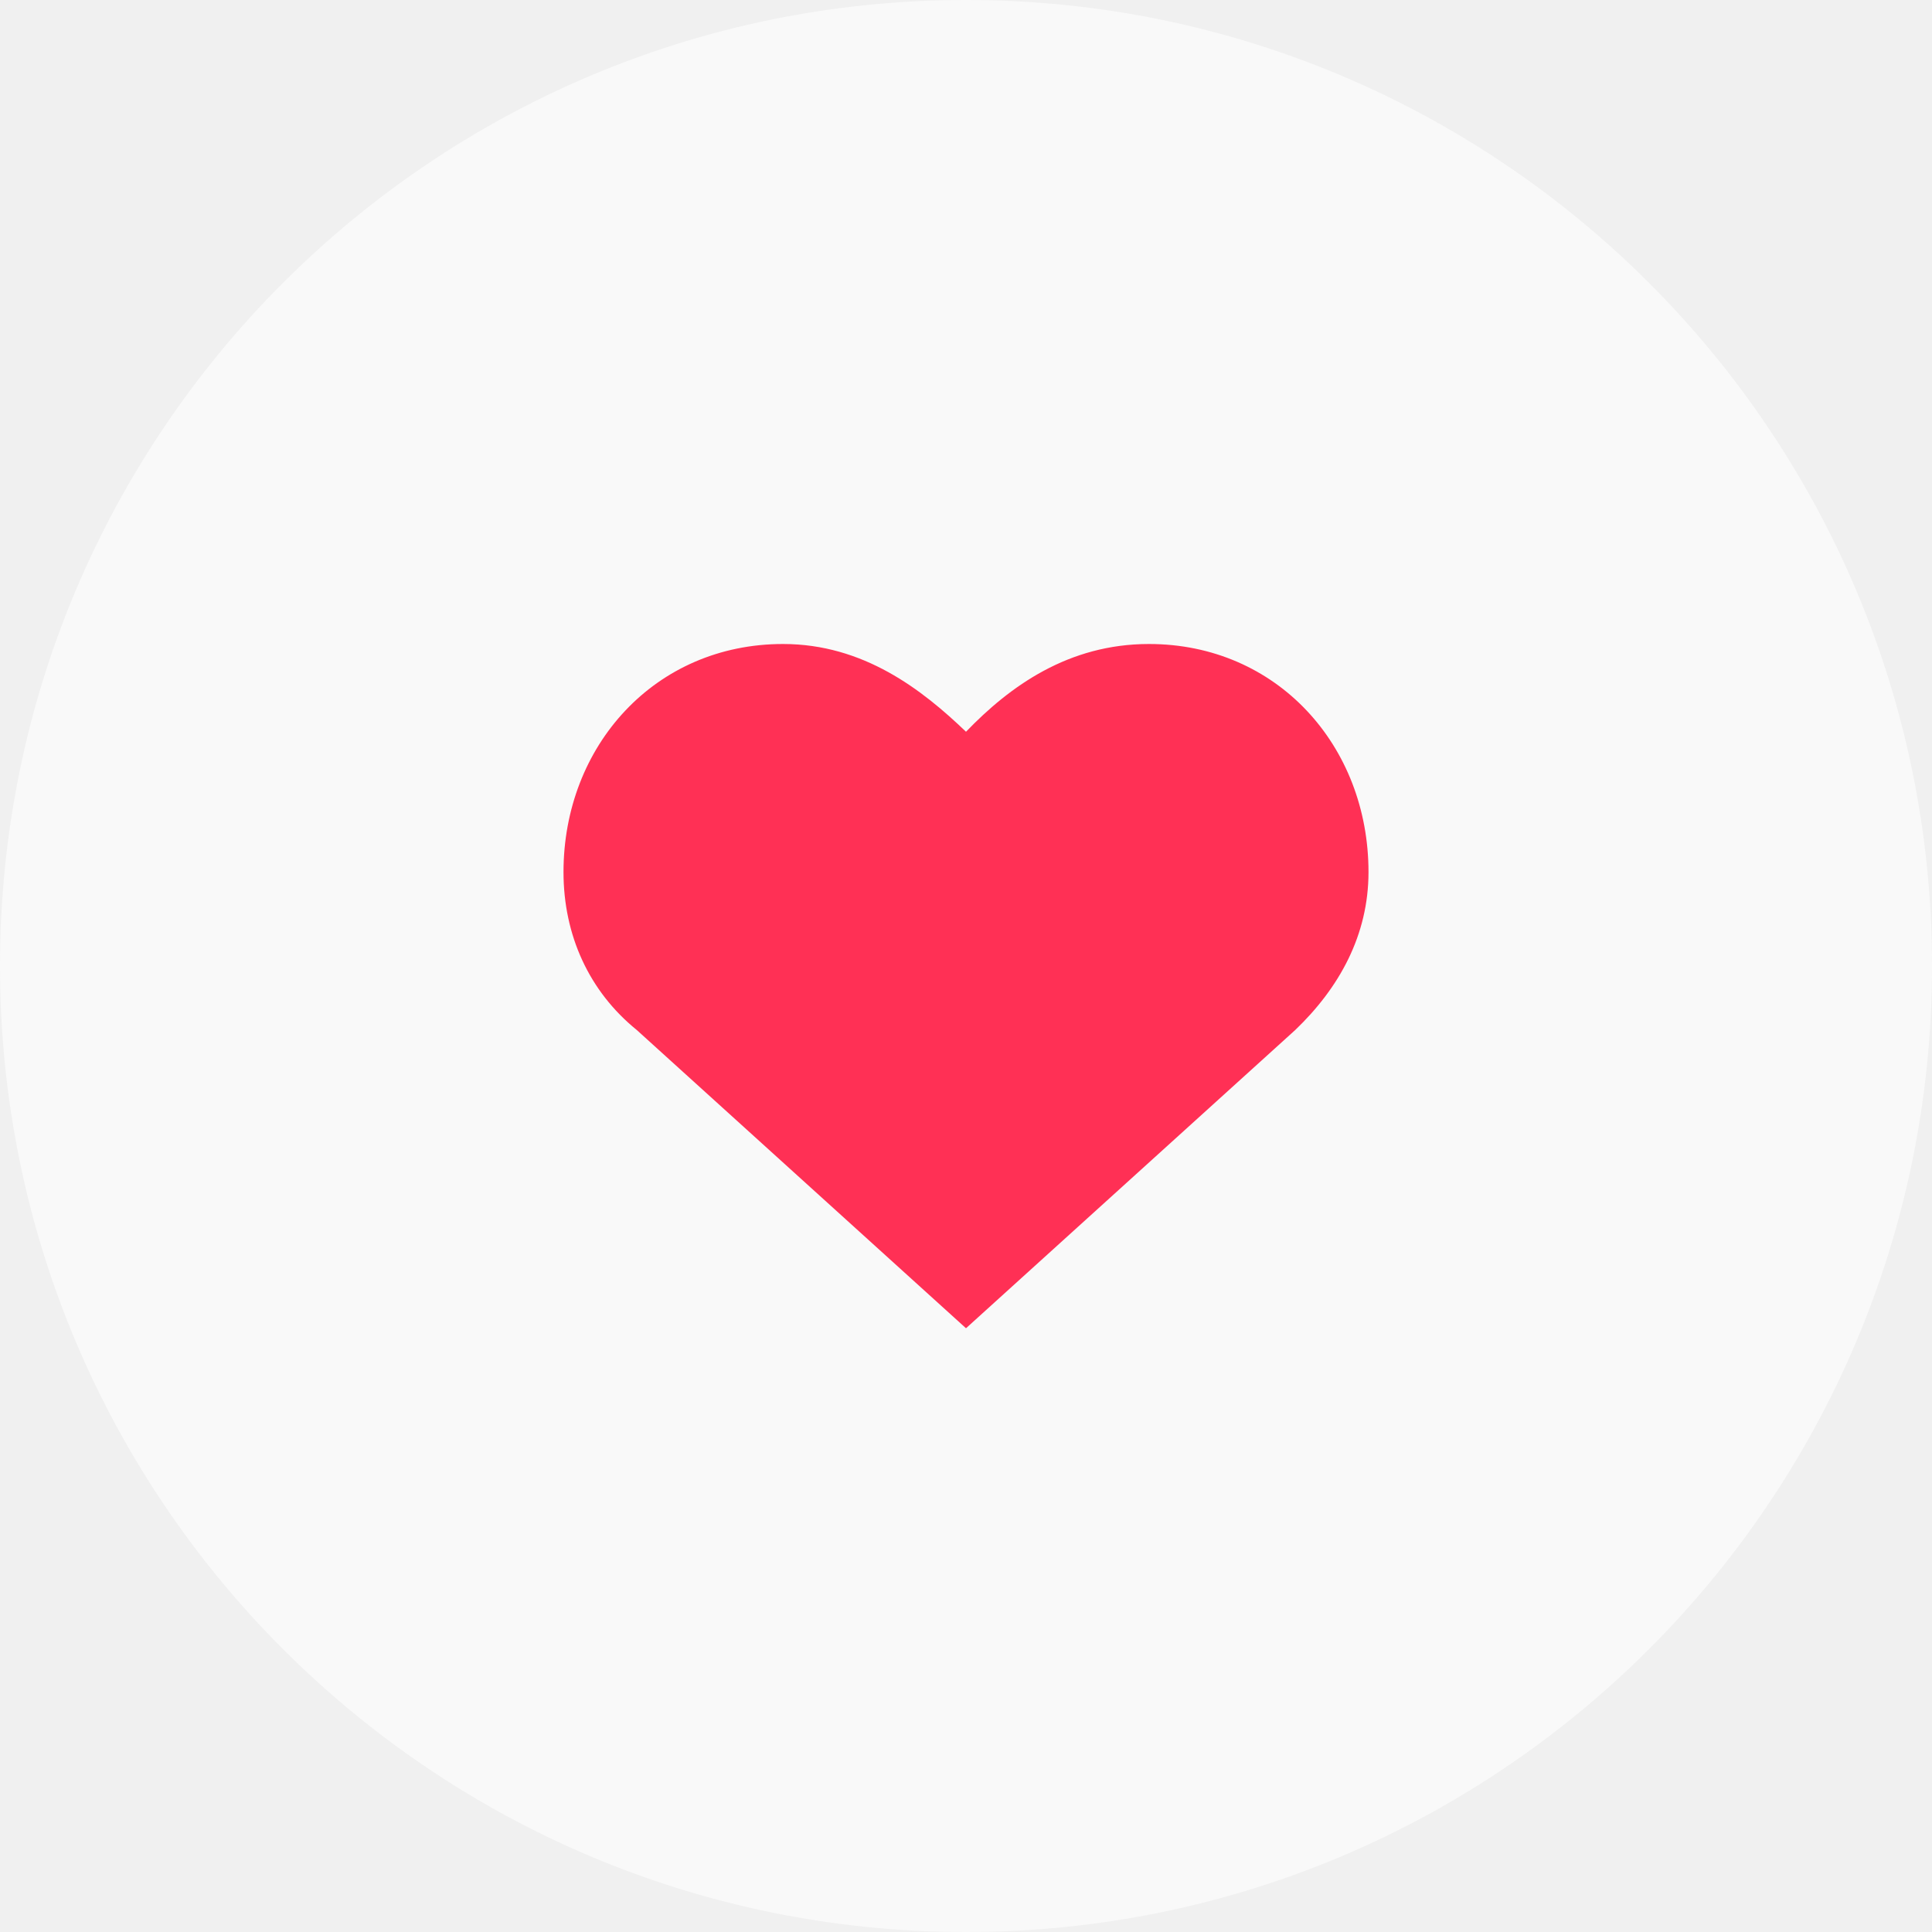
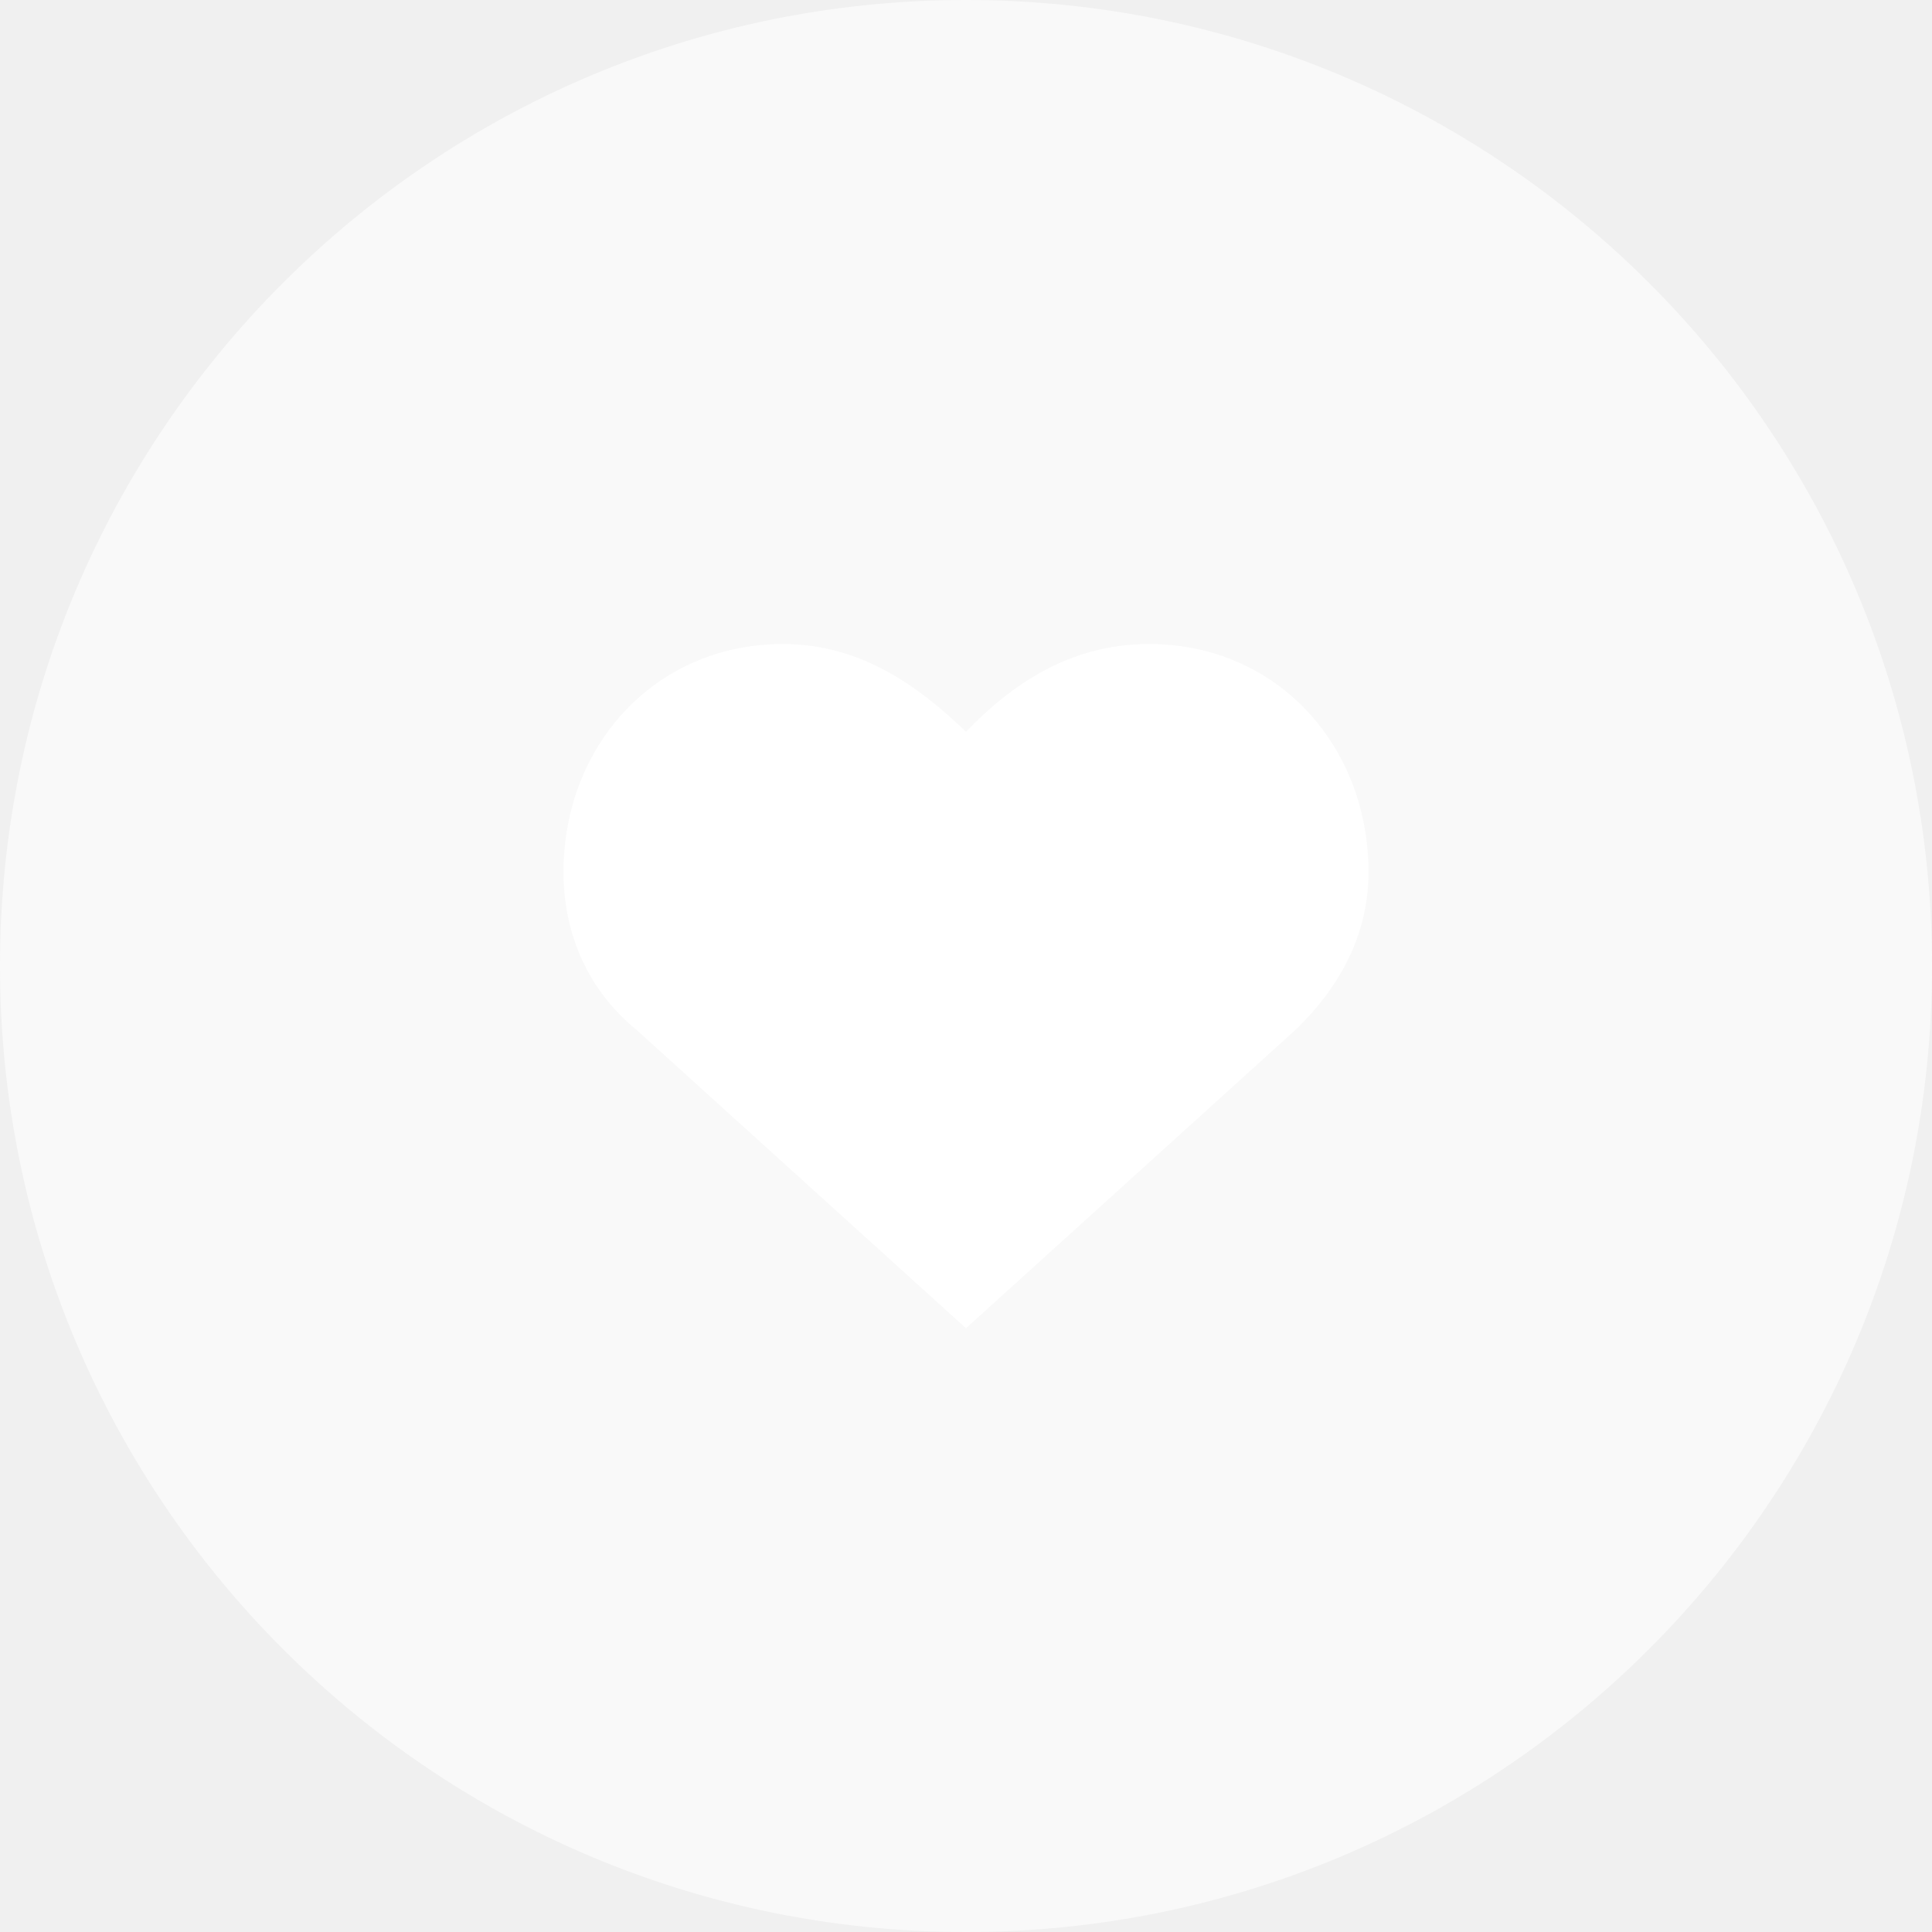
- <svg xmlns="http://www.w3.org/2000/svg" width="24" height="24" fill="none">
-   <rect width="24" height="24" rx="12" fill="#F9F9F9" />
-   <path d="M14.273 8c-1 0-1.727.523-2.273 1.09C11.454 8.567 10.727 8 9.727 8 8.137 8 7 9.264 7 10.833c0 .785.318 1.482.91 1.962L12 16.5l4.09-3.705c.546-.523.91-1.177.91-1.962C17 9.264 15.864 8 14.273 8z" fill="#FF3055" />
+ <svg xmlns="http://www.w3.org/2000/svg" width="24" height="24" viewBox="0 0 24 24" fill="none">
+   <g id="save1d">
+     <rect id="back__COLOR:special-10" width="24" height="24" rx="12" fill="#F9F9F9" />
+     <path id="icon__COLOR:invisible" d="M14.273 8C13.273 8 12.546 8.523 12 9.09C11.454 8.567 10.727 8 9.727 8C8.136 8 7 9.264 7 10.833C7 11.618 7.318 12.315 7.909 12.795L12 16.5L16.091 12.795C16.636 12.272 17 11.618 17 10.833C17 9.264 15.864 8 14.273 8Z" fill="white" />
+   </g>
</svg>
